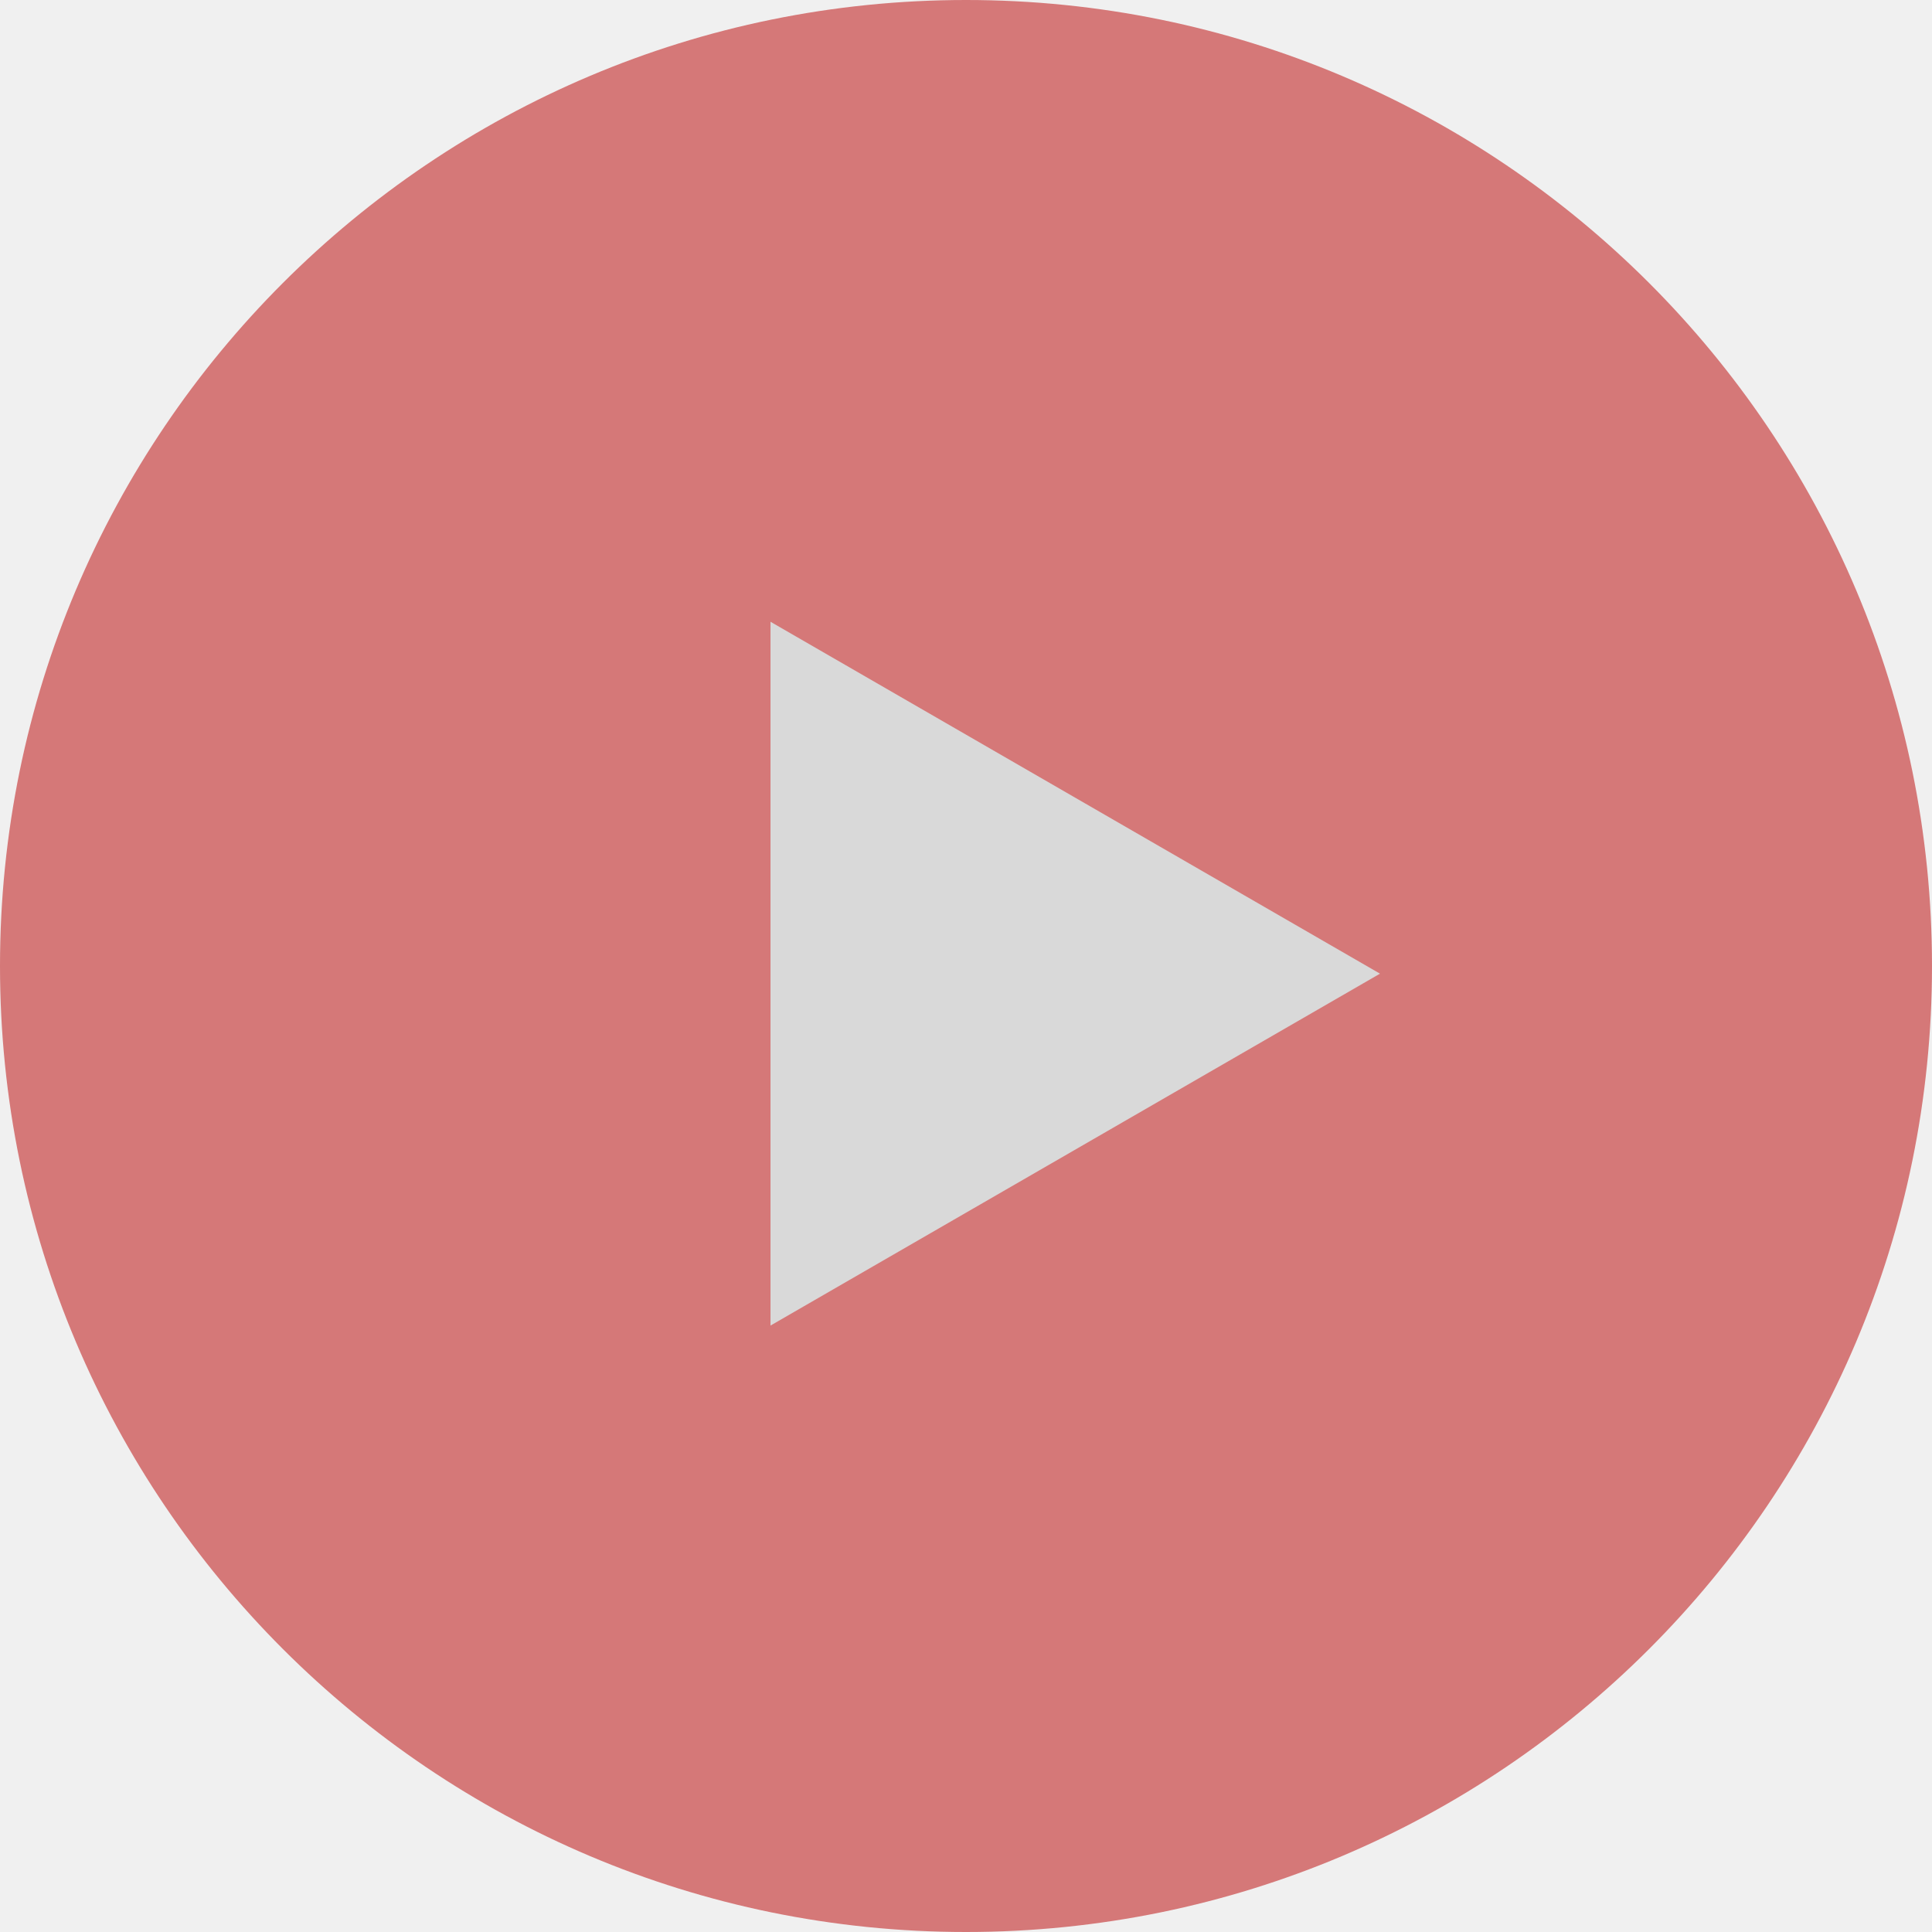
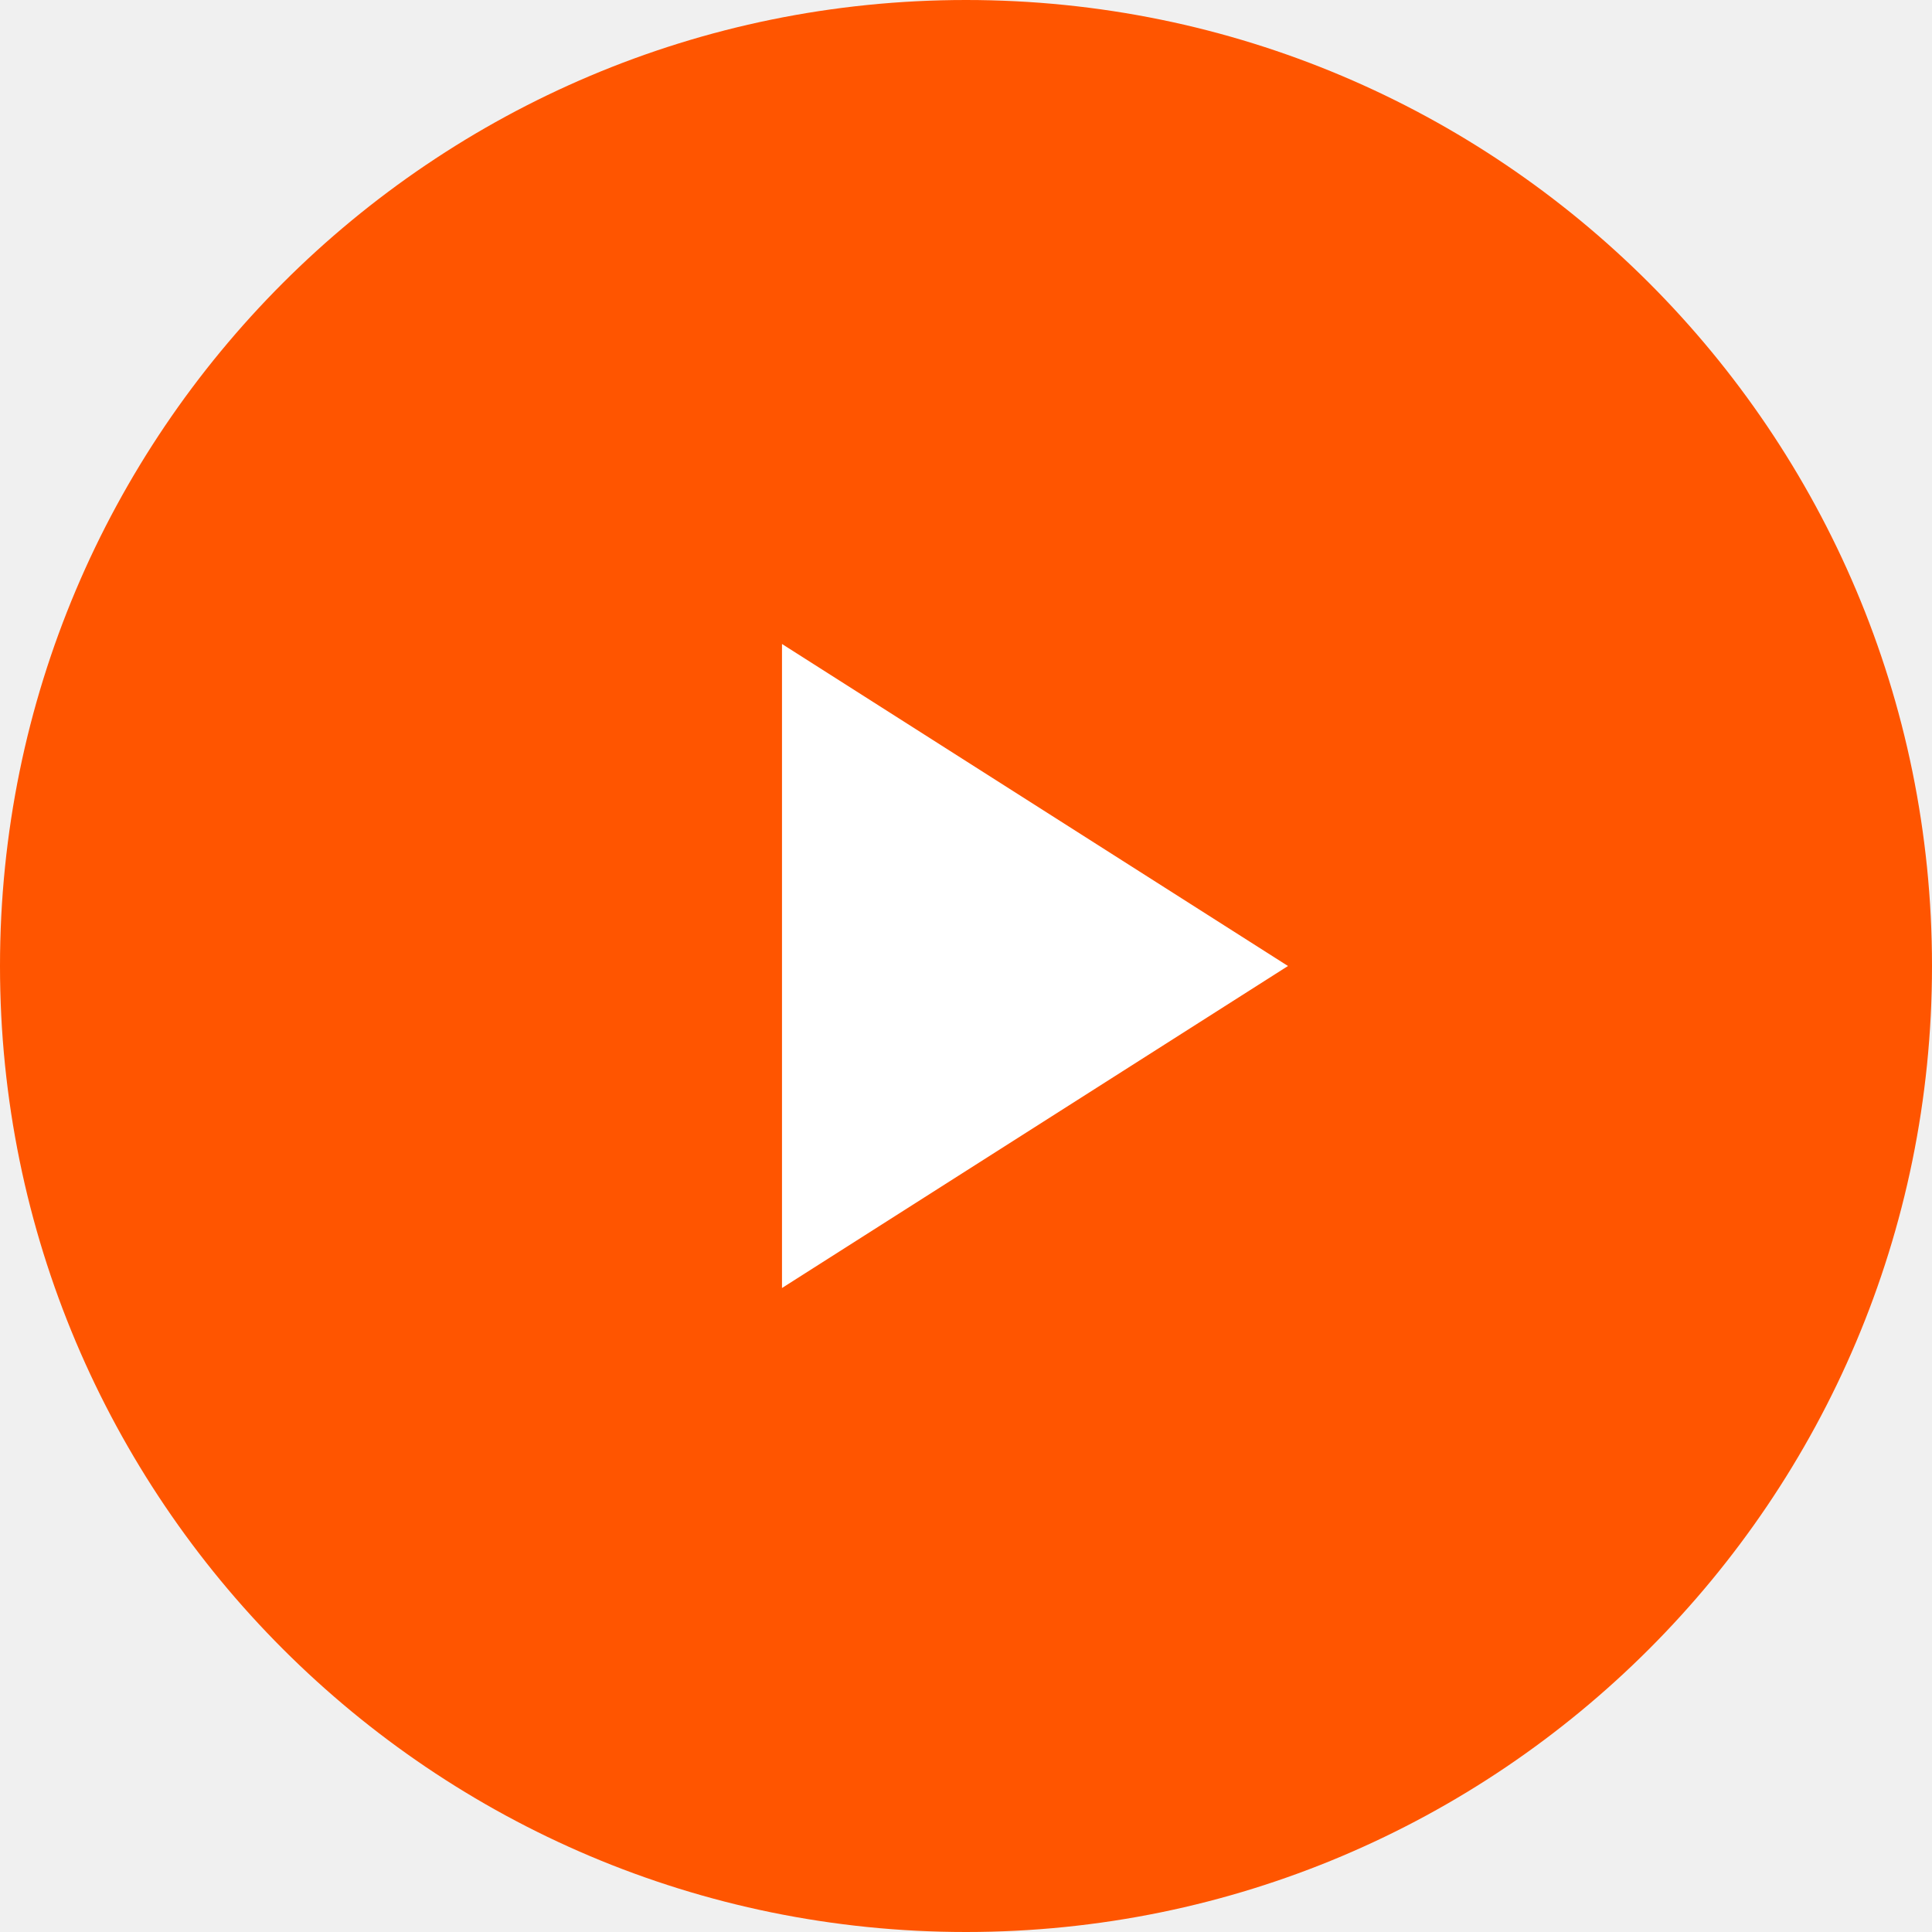
- <svg xmlns="http://www.w3.org/2000/svg" width="126" height="126" viewBox="0 0 126 126" fill="none">
-   <circle cx="63" cy="63" r="63" fill="#D57878" />
-   <path d="M90 63.5L50.25 86.45L50.25 40.55L90 63.5Z" fill="#D9D9D9" />
+ <svg xmlns="http://www.w3.org/2000/svg" width="70" height="70" viewBox="0 0 70 70" fill="none">
+   <circle cx="35" cy="35" r="35" fill="#FF5500" />
+   <path d="M28.333 23.333V46.667L46.666 35L28.333 23.333Z" fill="white" />
</svg>
